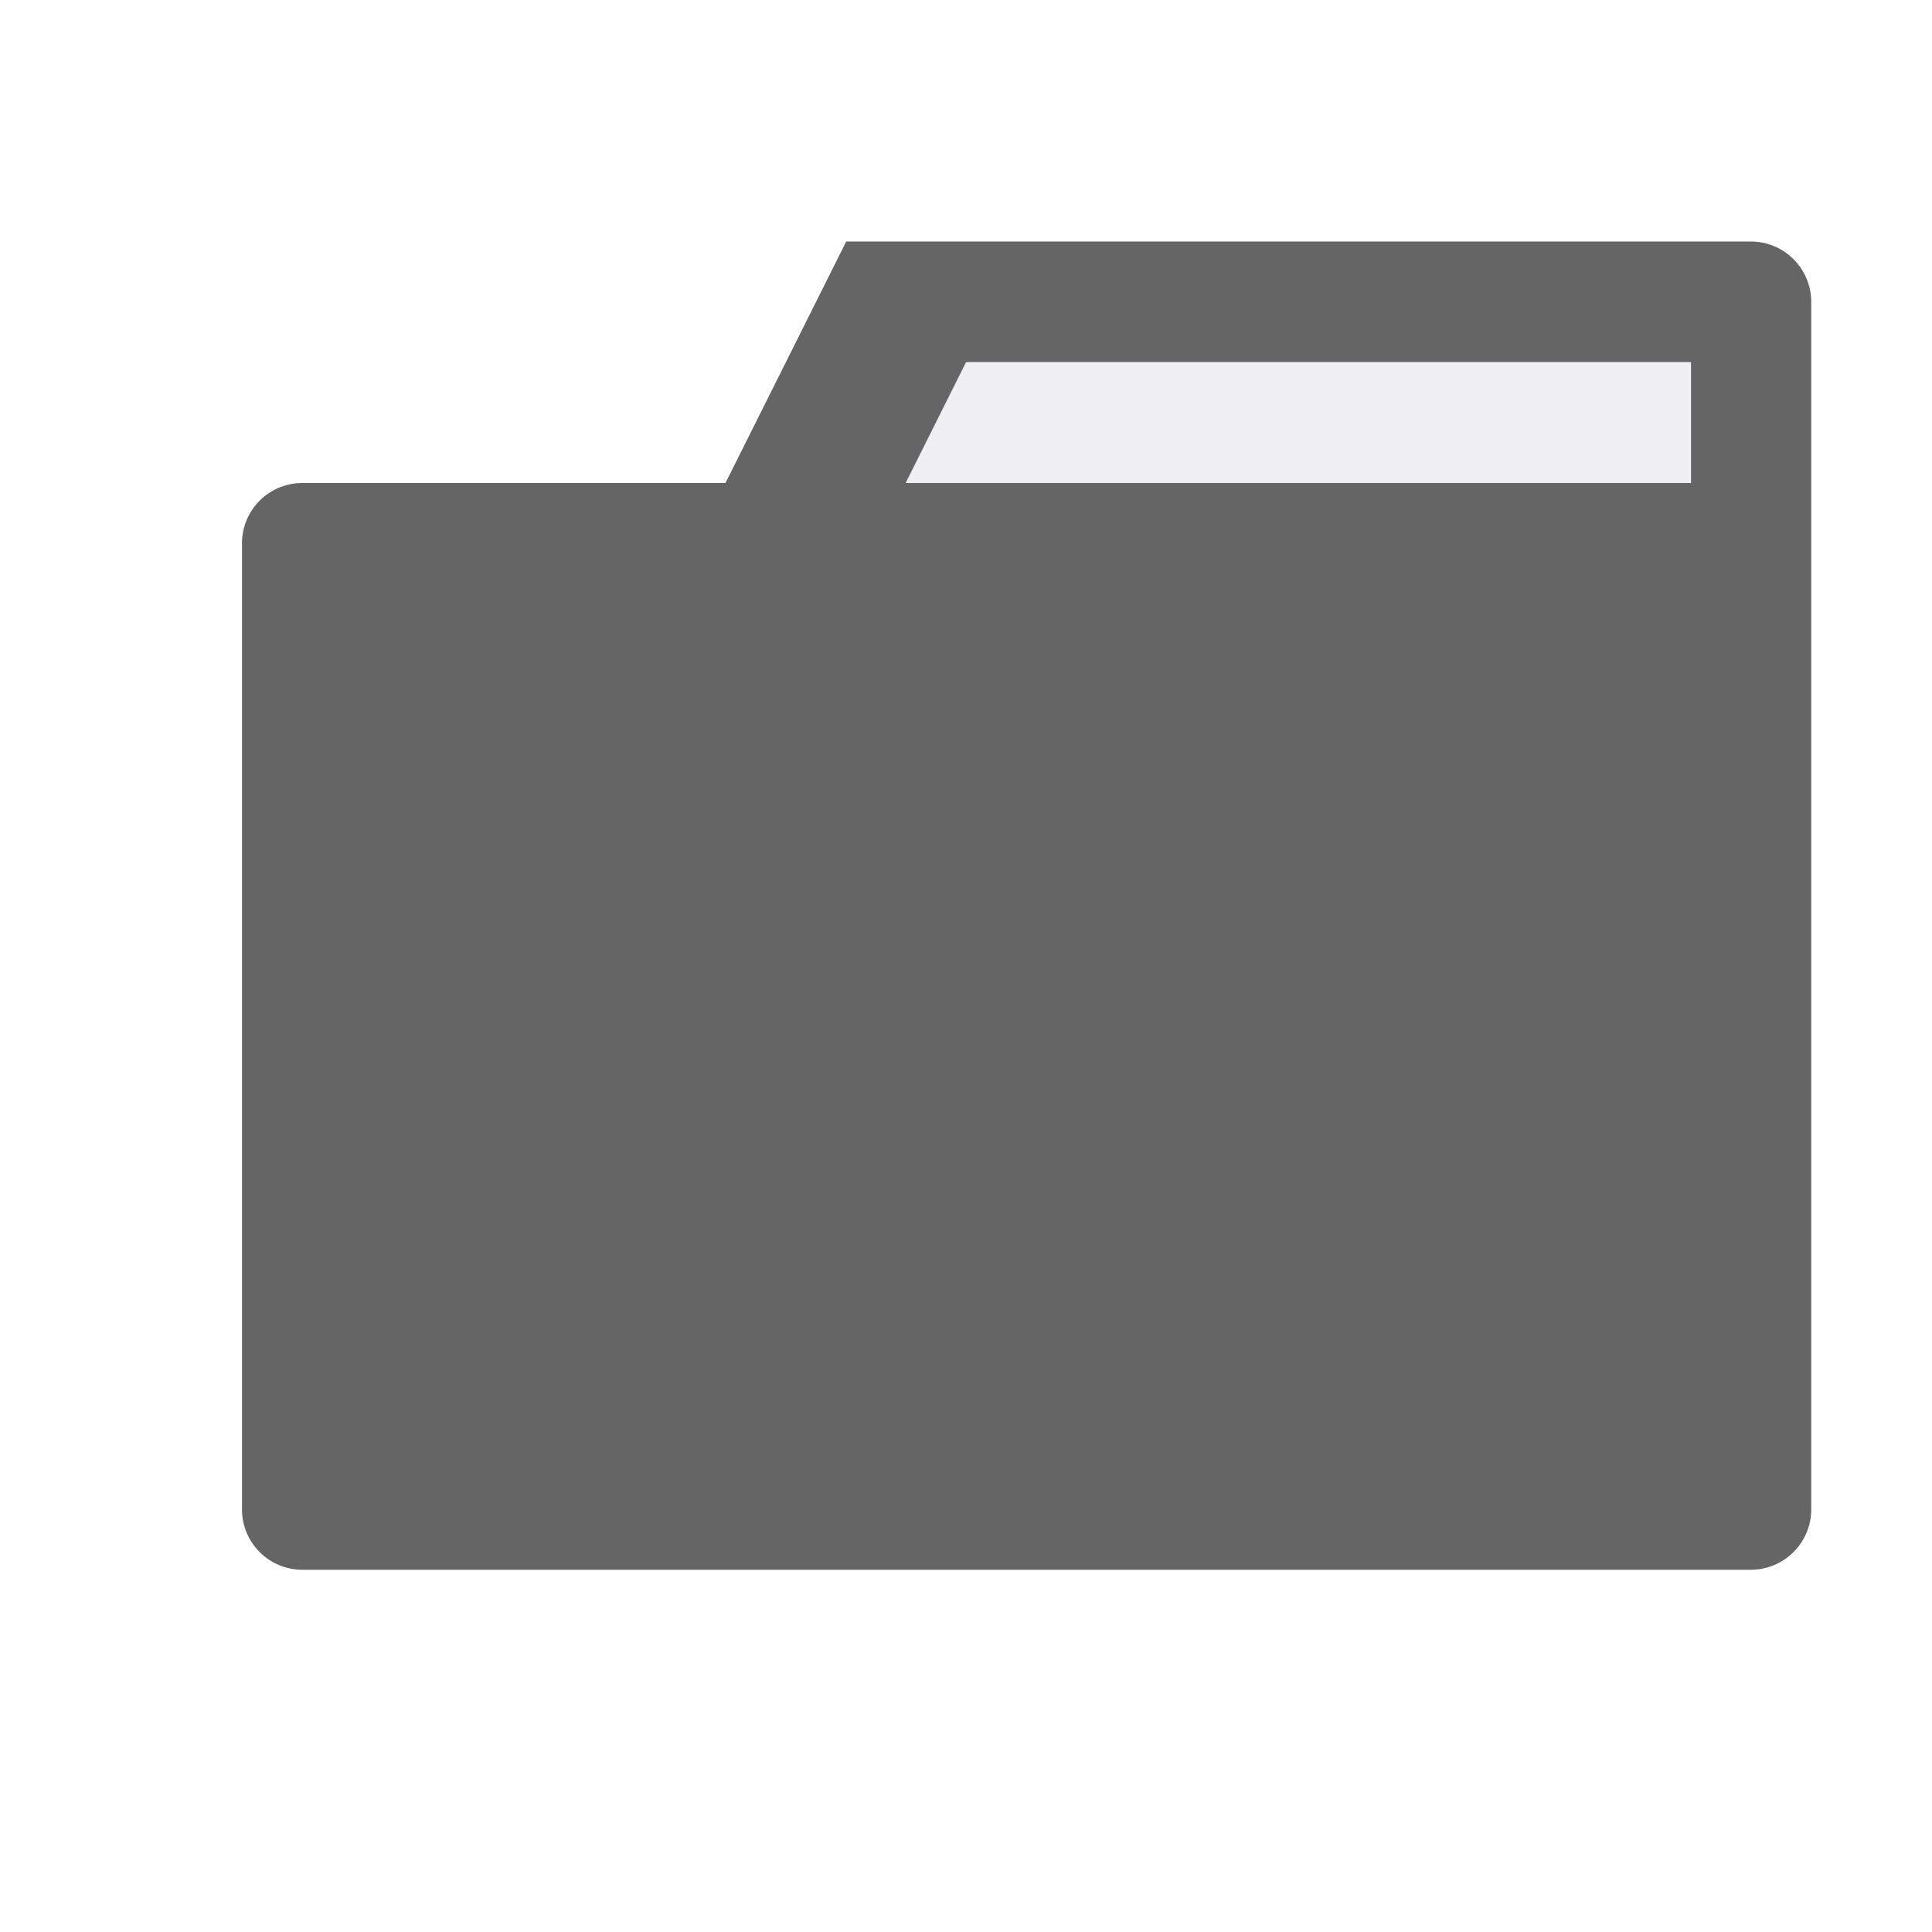
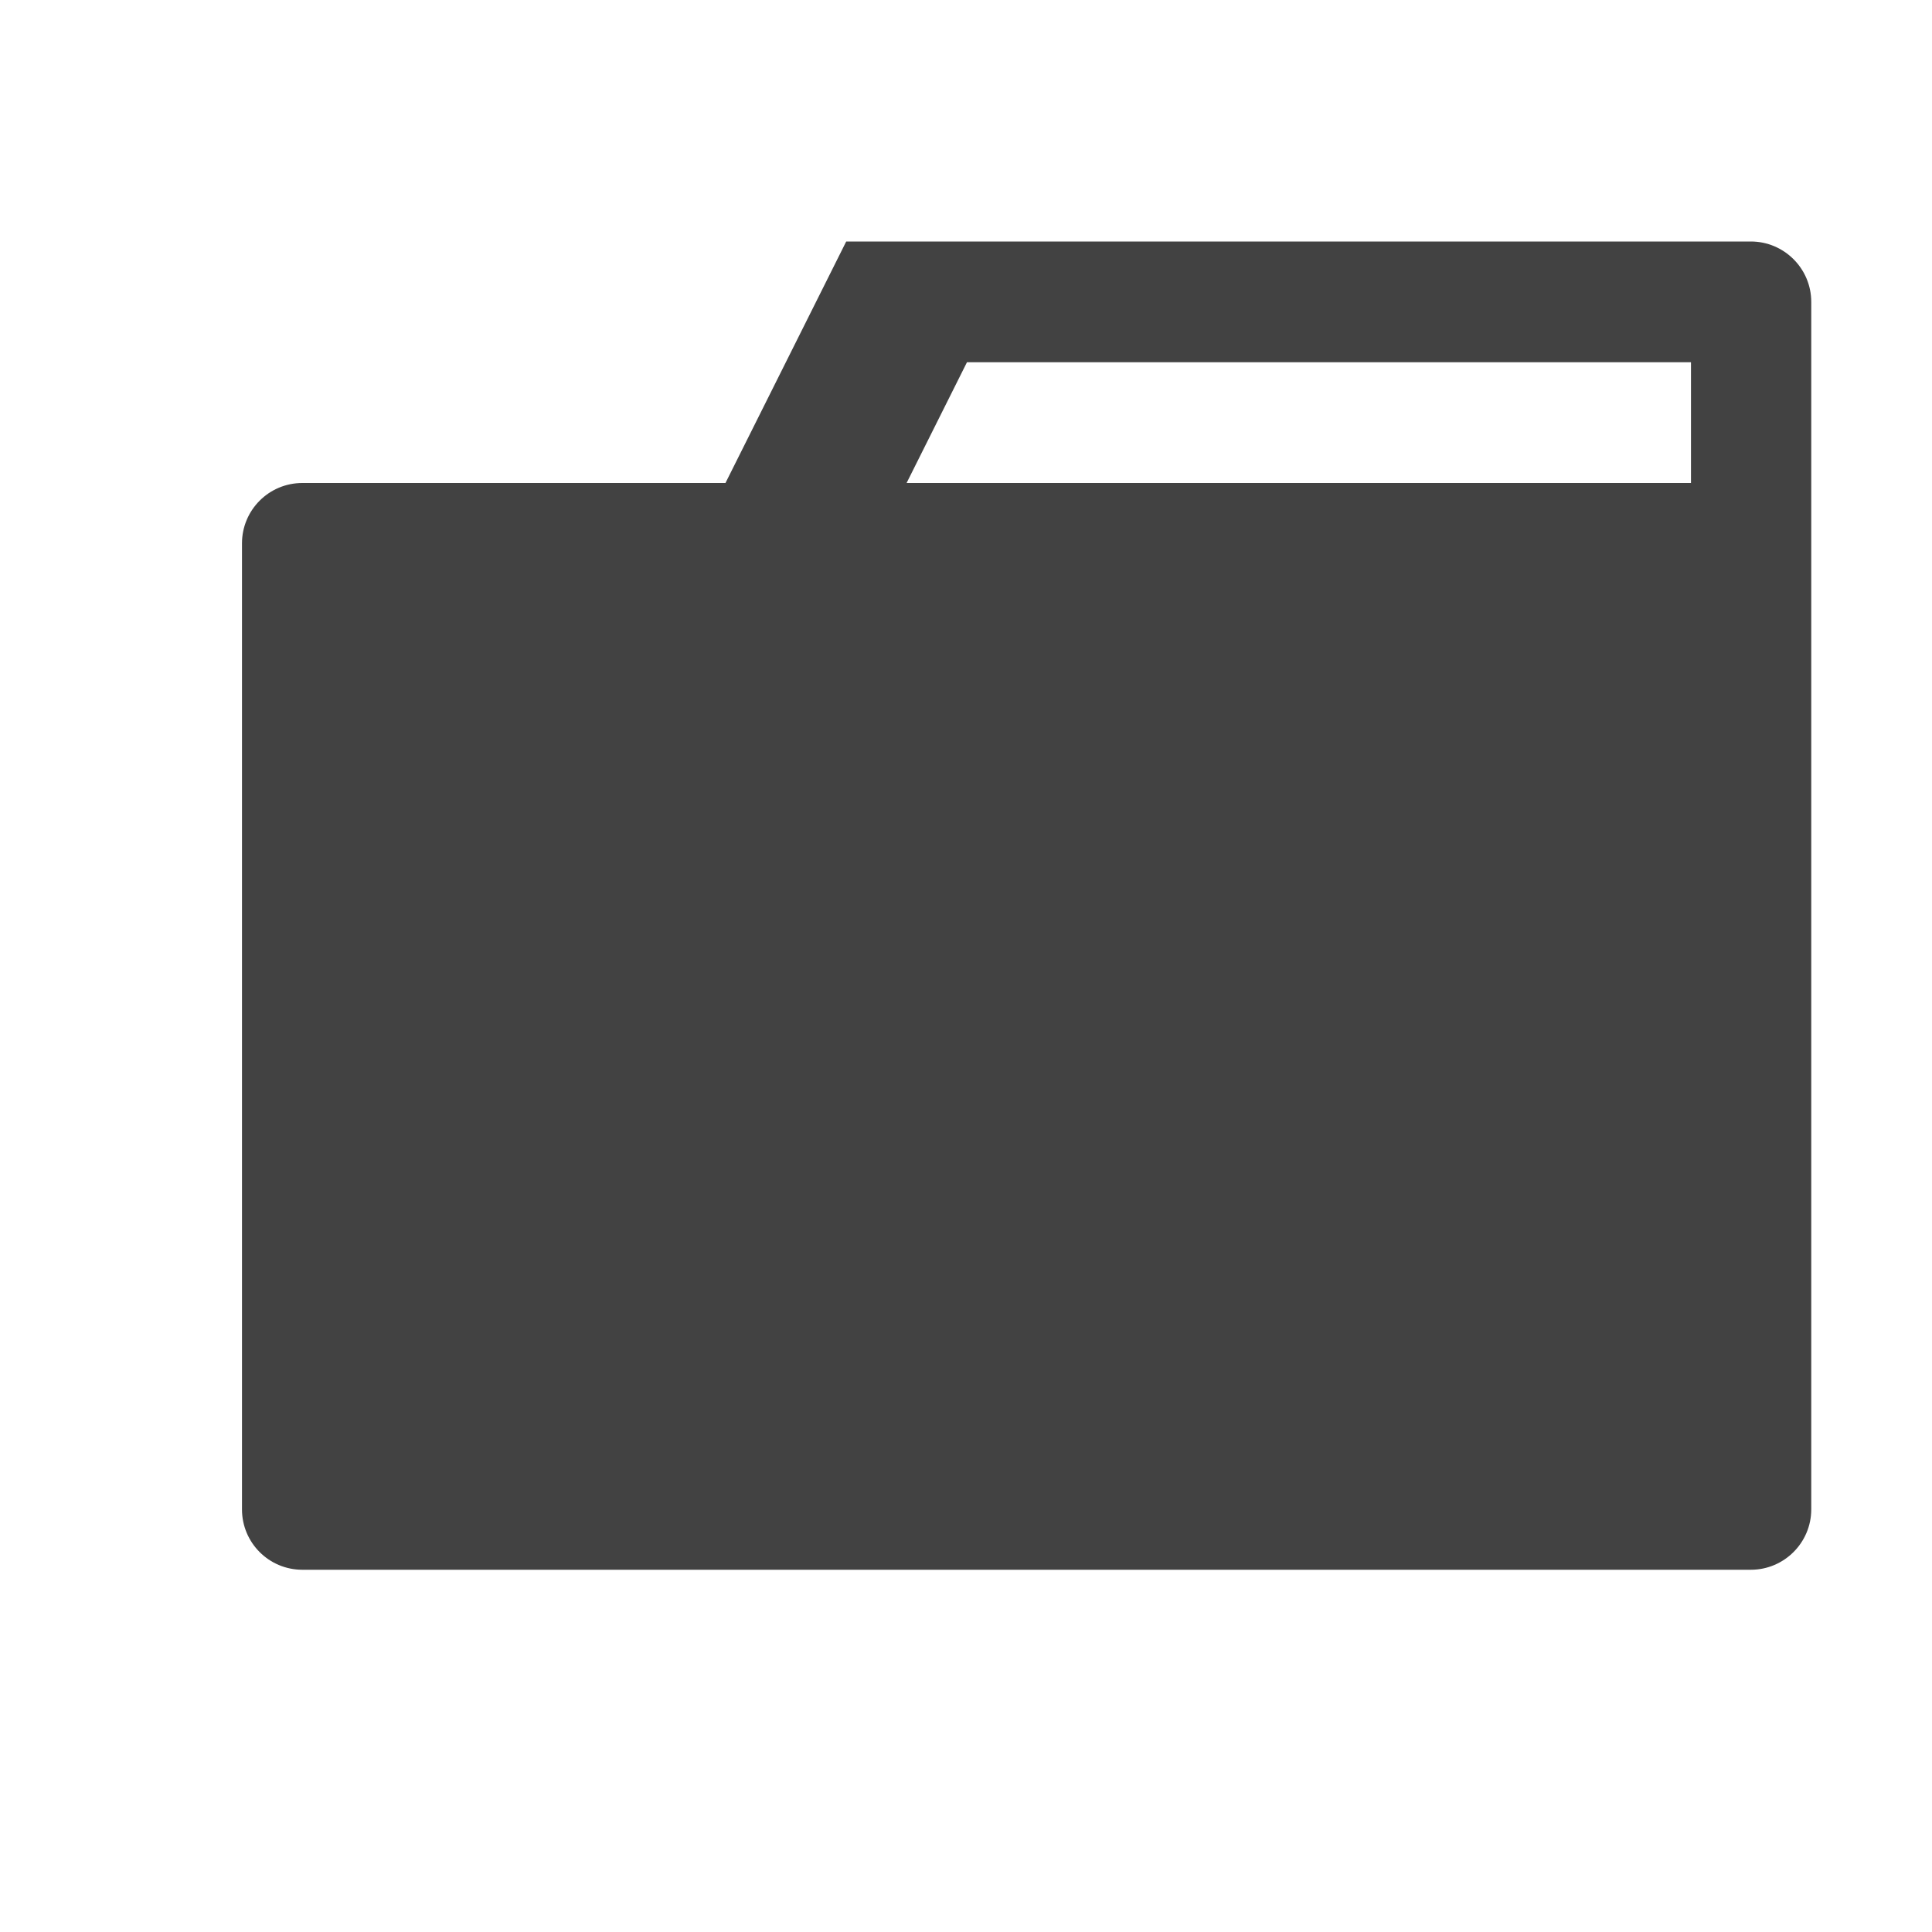
- <svg xmlns="http://www.w3.org/2000/svg" width="16" height="16">
-   <style type="text/css">.icon-canvas-transparent{opacity:0;fill:#F6F6F6;} .icon-vs-out{opacity:0;fill:#F6F6F6;} .icon-vs-fg{fill:#F0EFF1;} .icon-folder{fill:#656565;}</style>
-   <path class="icon-canvas-transparent" d="M16 16h-16v-16h16v16z" id="canvas" />
-   <path class="icon-vs-out" d="M16 2.5v10c0 .827-.673 1.5-1.5 1.5h-11.996c-.827 0-1.5-.673-1.5-1.5v-8c0-.827.673-1.5 1.5-1.5h2.886l1-2h8.11c.827 0 1.5.673 1.5 1.5z" id="outline" />
-   <path class="icon-folder" d="M14.5 2h-7.492l-1 2h-3.504c-.277 0-.5.224-.5.5v8c0 .276.223.5.5.5h11.996c.275 0 .5-.224.5-.5v-10c0-.276-.225-.5-.5-.5zm-.496 2h-6.496l.5-1h5.996v1z" id="iconBg" />
-   <path class="icon-vs-fg" d="M14 3v1h-6.5l.5-1h6z" id="iconFg" />
+ <svg xmlns="http://www.w3.org/2000/svg" width="16" height="16" viewBox="0 0 16 16">
+   <path fill="#424242" d="M14.5 2h-7.492l-1 2h-3.504c-.277 0-.5.224-.5.5v8c0 .276.223.5.5.5h11.996c.275 0 .5-.224.5-.5v-10c0-.276-.225-.5-.5-.5zm-.496 2h-6.496l.5-1h5.996v1z" />
</svg>
